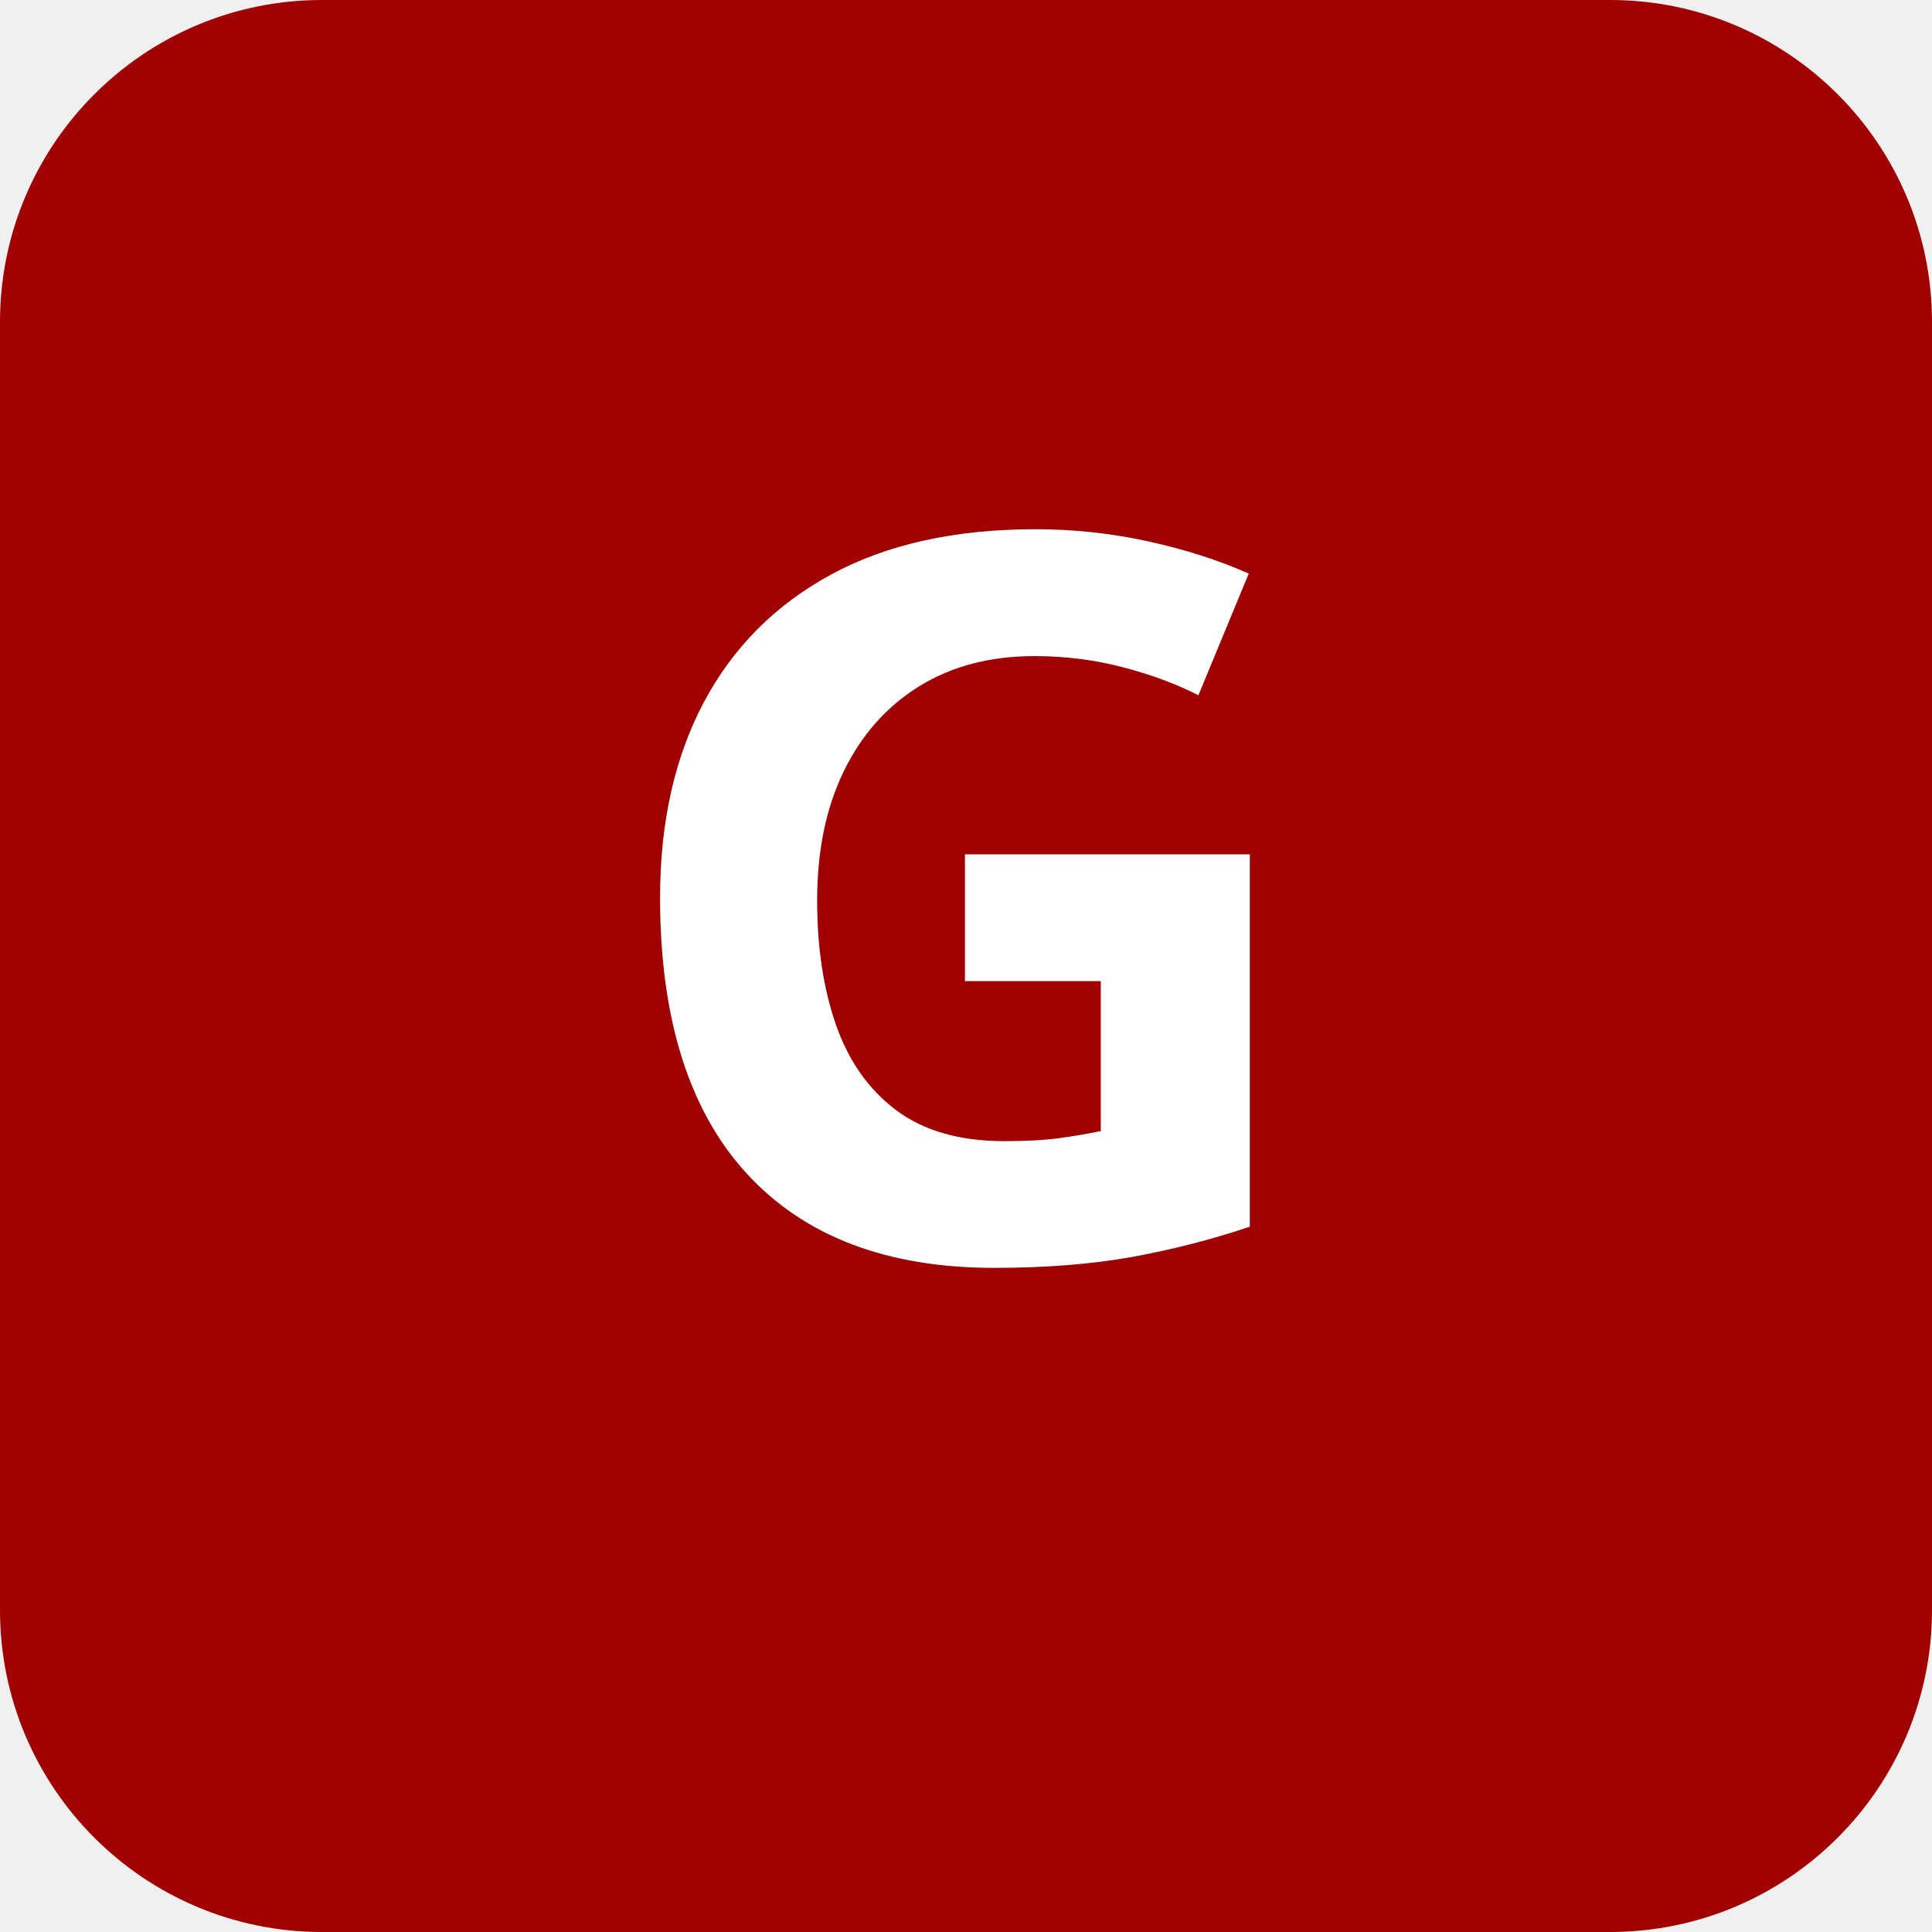
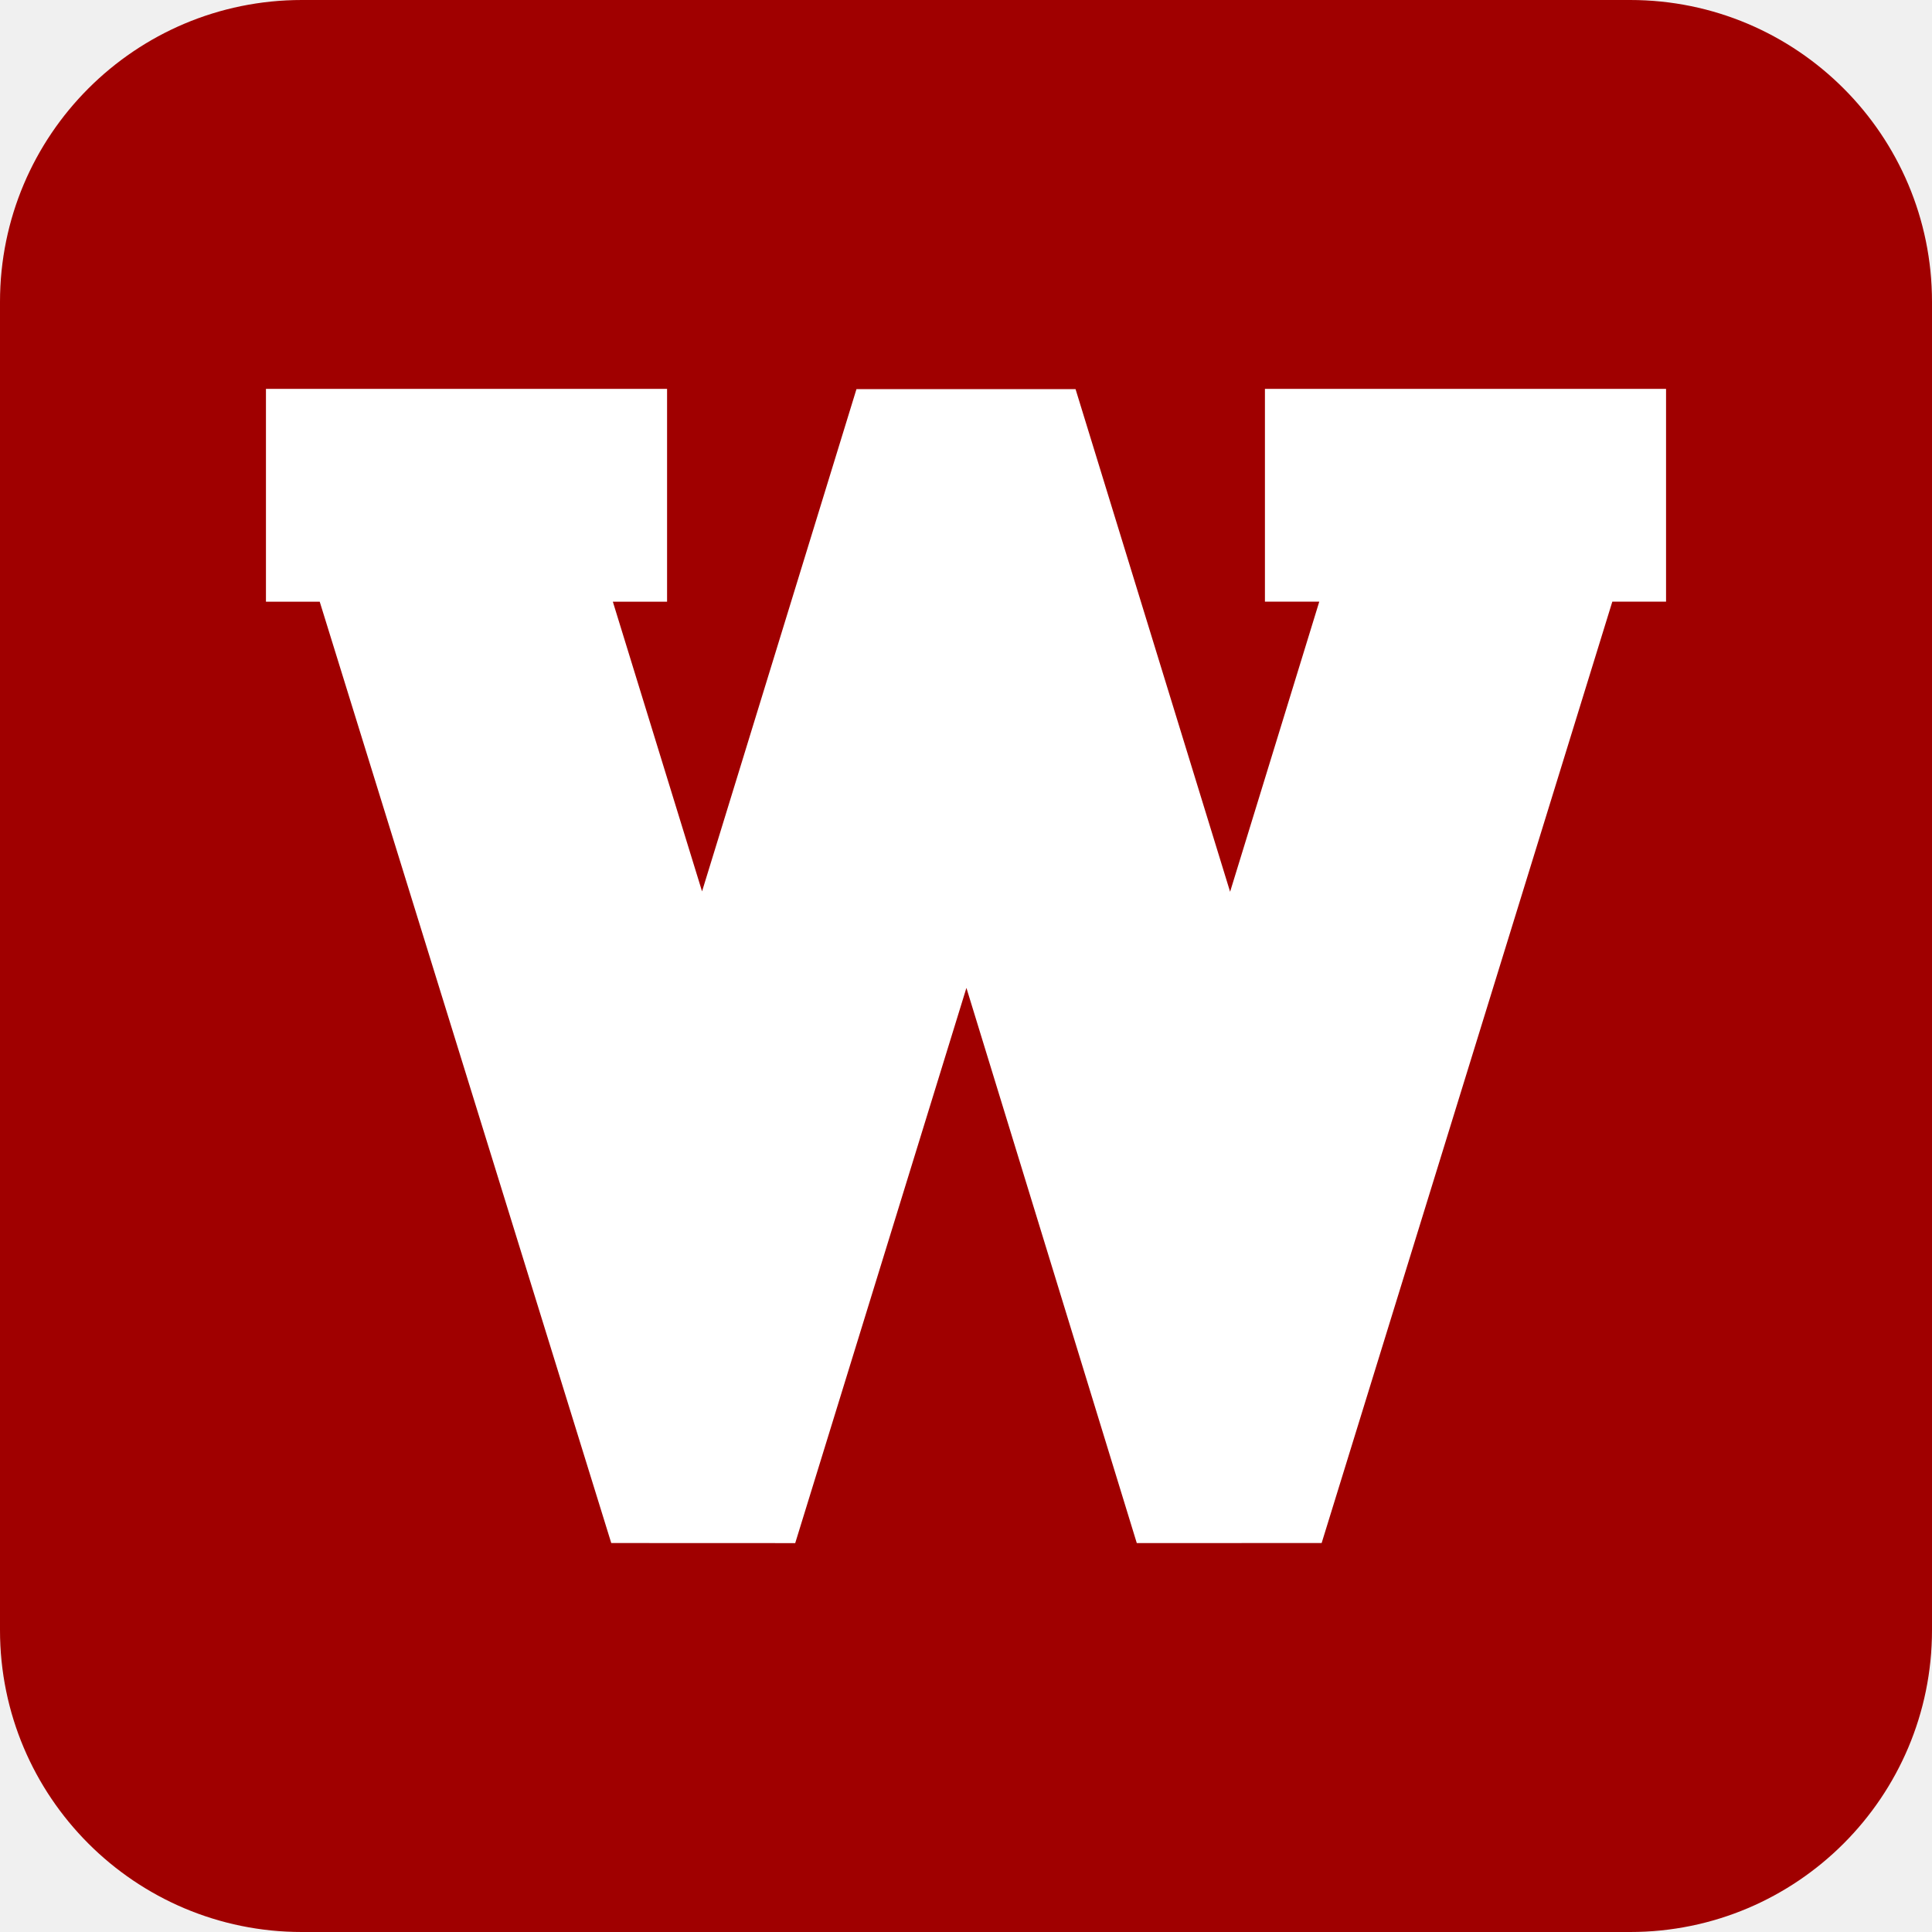
- <svg xmlns="http://www.w3.org/2000/svg" width="192" height="192" viewBox="0 0 192 192">
-   <rect width="192" height="192" rx="32" fill="#A00000" />
-   <text x="96" y="125" font-family="system-ui, sans-serif" font-size="100" font-weight="700" fill="white" text-anchor="middle">G</text>
+ <svg xmlns="http://www.w3.org/2000/svg" width="192" height="192" viewBox="0 0 512 512" role="img" aria-labelledby="title">
+   <rect width="512" height="512" rx="80" fill="#A00000" />
+   <polygon fill="#fff" points="371.04 0 264.74 0 264.74 56.39 279.14 56.39 255.51 133.27 214.55 .06 156.49 .07 115.57 133.17 91.93 56.4 106.3 56.4 106.3 0 0 0 0 56.4 14.25 56.4 91.51 305.86 140.26 305.88 185.63 158.74 230.78 305.87 279.77 305.86 356.8 56.39 371.04 56.39" transform="translate(70.48 103.06)" />
</svg>
